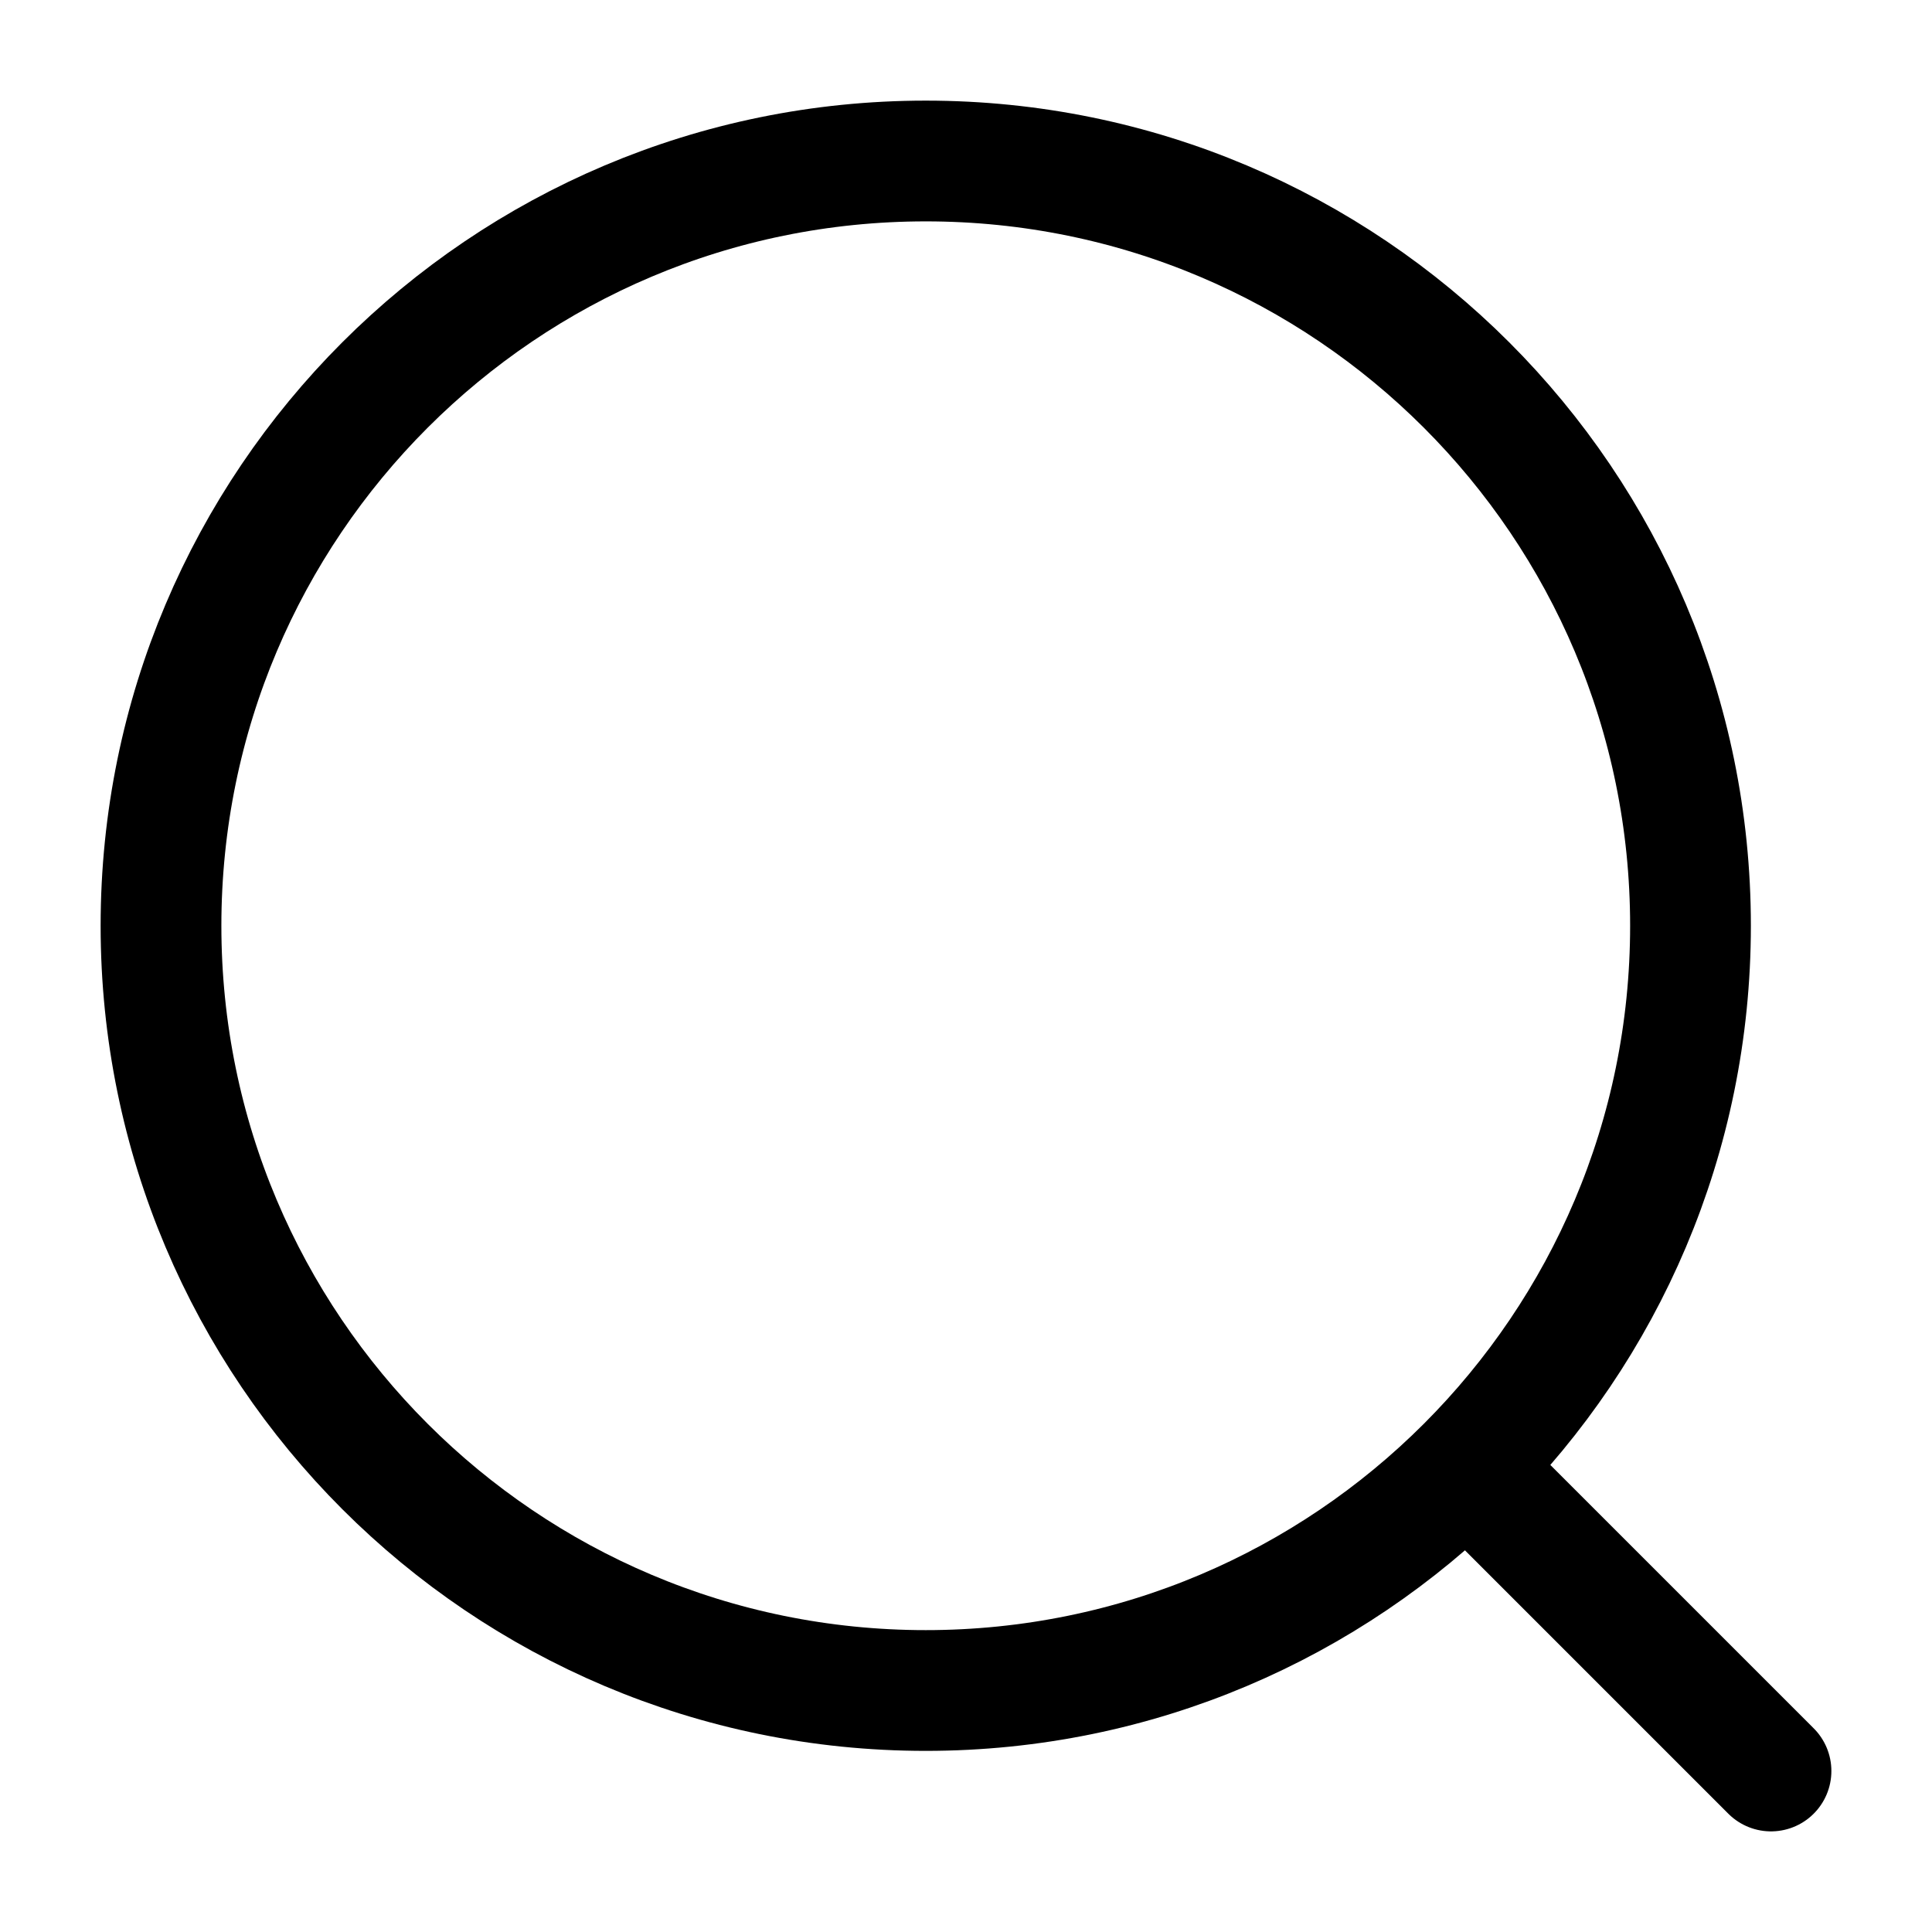
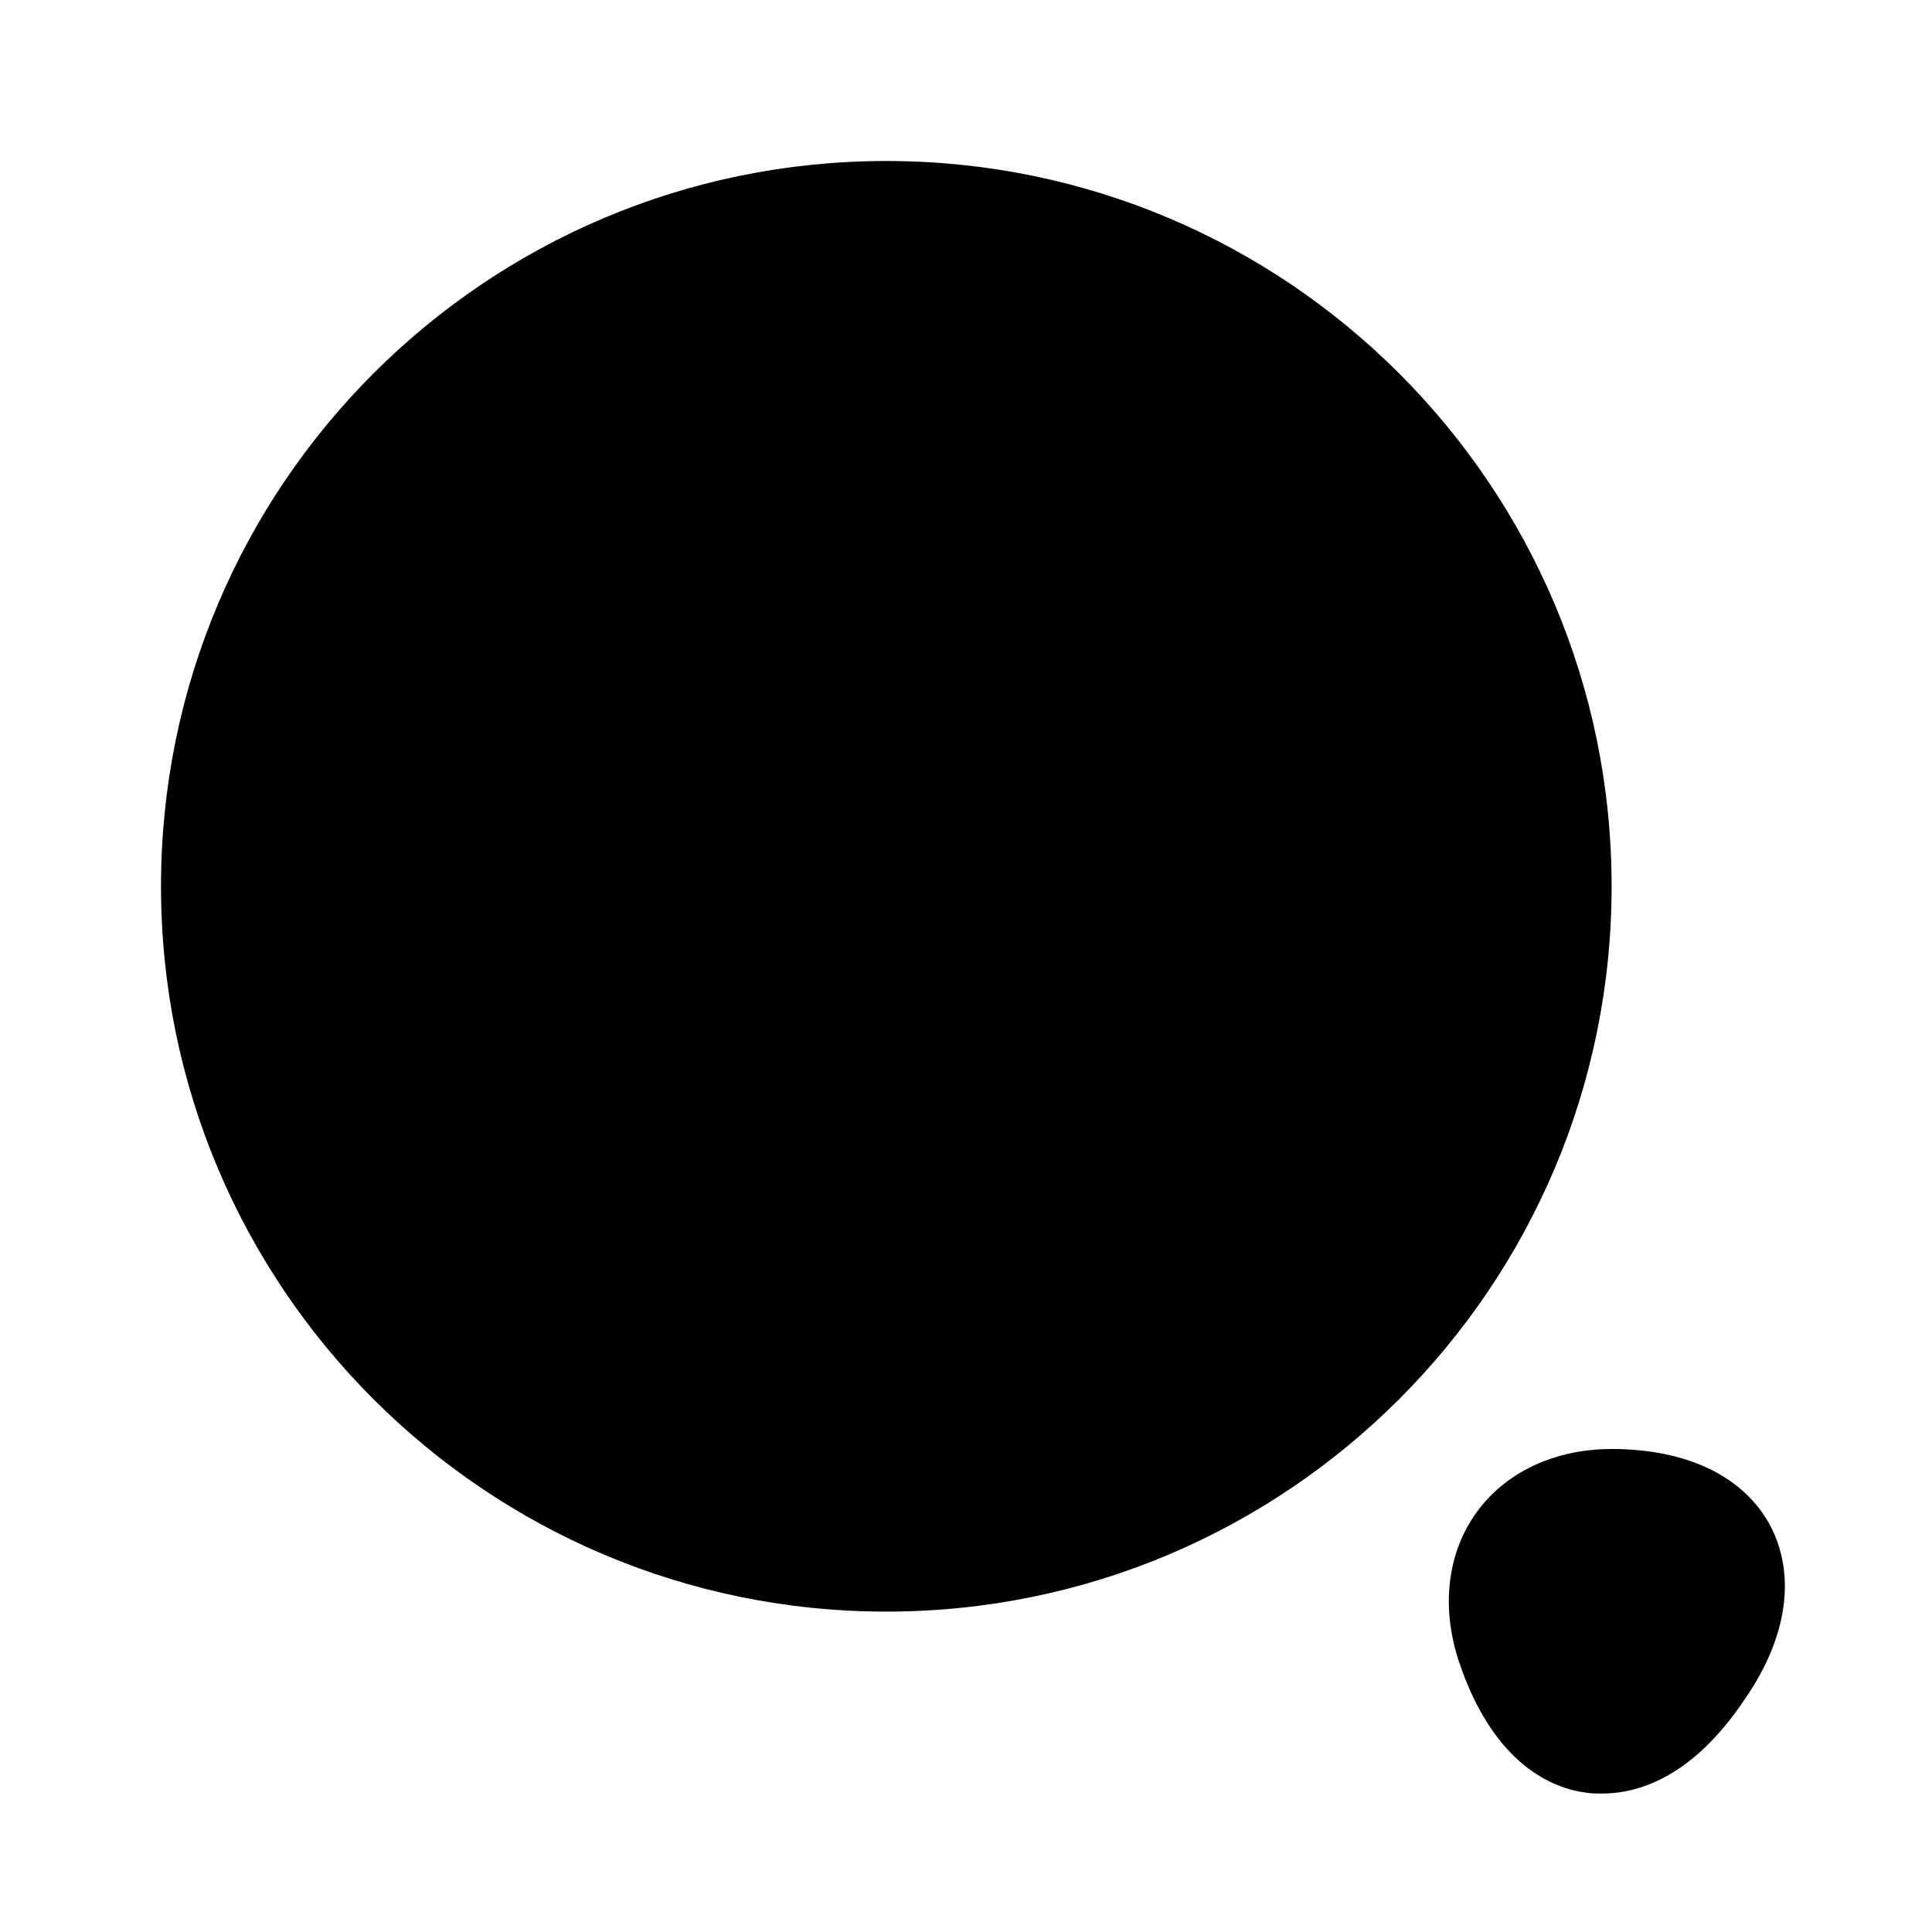
- <svg xmlns="http://www.w3.org/2000/svg" viewBox="0 0 24 24" fill="none">
-   <circle cx="11.5" cy="11.5" r="9.5" stroke="currentColor" stroke-width="1.5" />
-   <path d="M18.5 18.5L22 22" stroke="currentColor" stroke-width="1.5" stroke-linecap="round" />
+ <svg xmlns="http://www.w3.org/2000/svg" width="800px" height="800px" viewBox="0 0 24 24" fill="none">
+   <path d="M11.01 20.02C15.986 20.02 20.02 15.986 20.02 11.01C20.02 6.034 15.986 2 11.01 2C6.034 2 2 6.034 2 11.01C2 15.986 6.034 20.02 11.01 20.02Z" fill="currentColor" />
+   <path d="M21.99 18.95C21.66 18.34 20.96 18 20.02 18C19.31 18 18.7 18.29 18.34 18.79C17.98 19.29 17.9 19.96 18.12 20.63C18.55 21.93 19.3 22.22 19.71 22.27C19.77 22.28 19.83 22.28 19.9 22.28C20.34 22.28 21.02 22.09 21.68 21.1C22.21 20.33 22.31 19.56 21.99 18.95Z" fill="currentColor" />
</svg>
